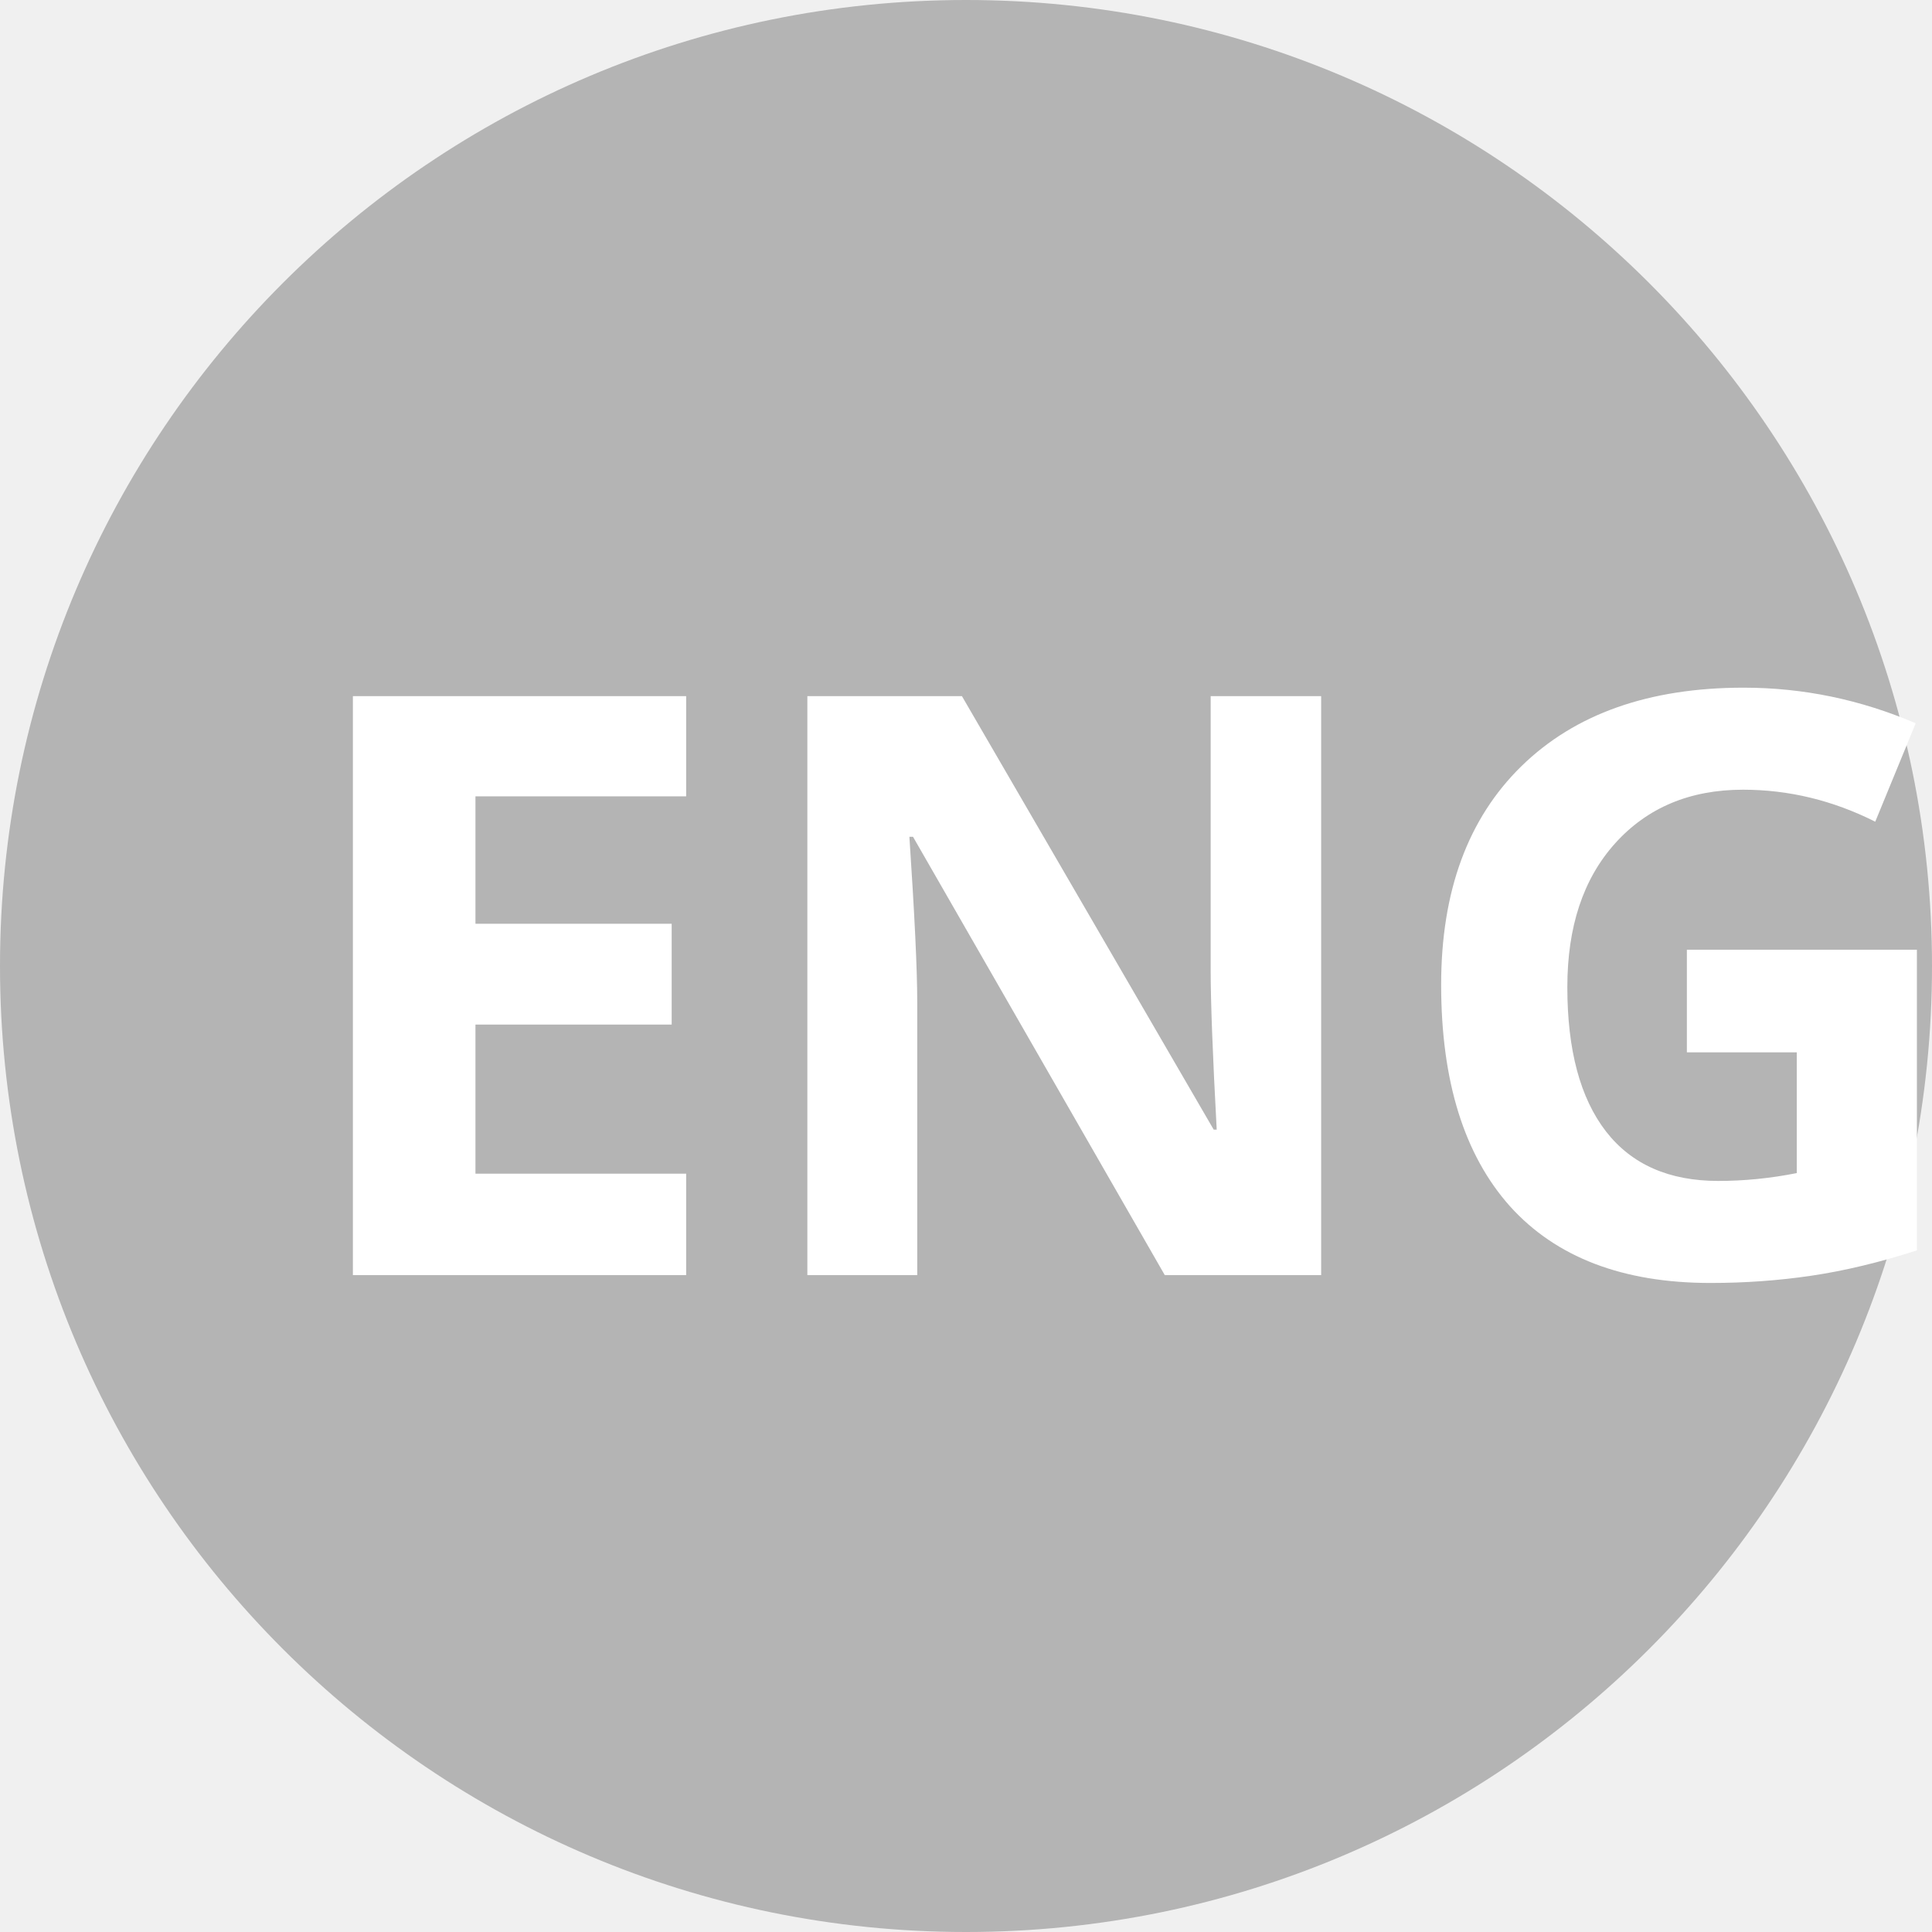
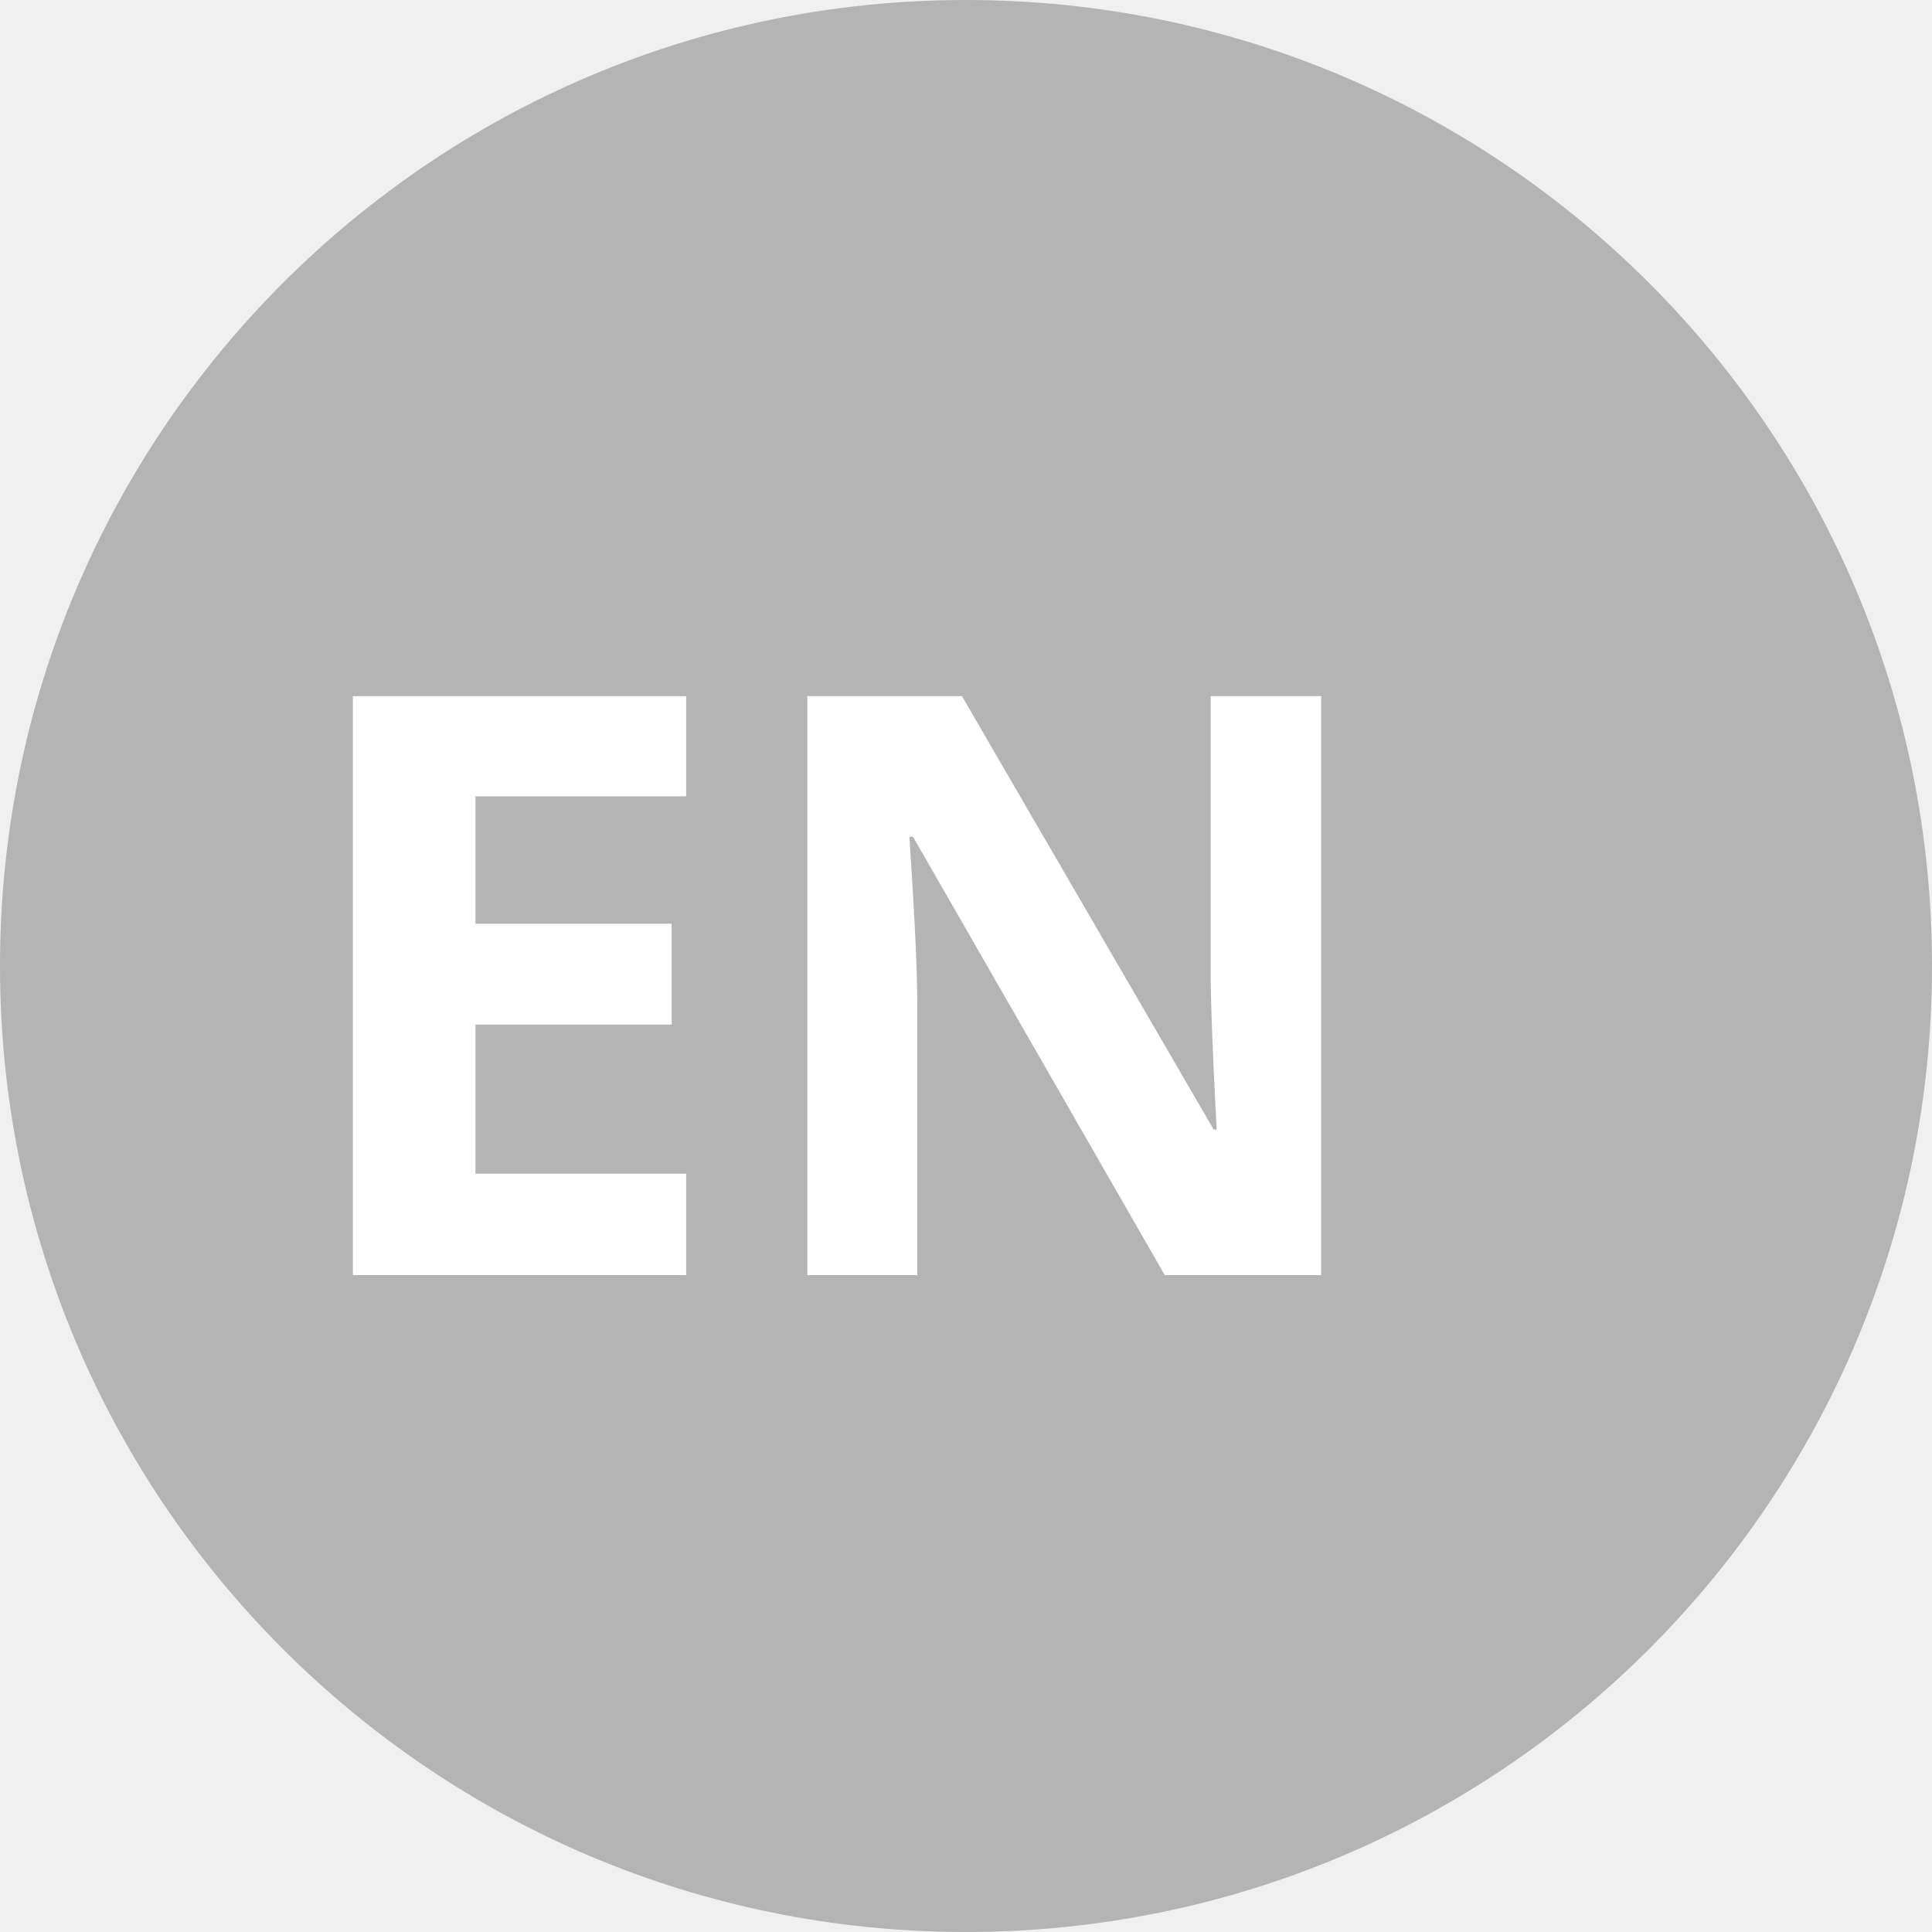
<svg xmlns="http://www.w3.org/2000/svg" width="50px" height="50px" viewBox="0 0 50 50" version="1.1">
  <g id="Love-&amp;-Connections---55&quot;" stroke="none" stroke-width="1" fill="none" fill-rule="evenodd">
    <g id="What-Is-LEAF" transform="translate(-940, -970)">
      <g id="Content" transform="translate(0, 839)">
        <g id="Header">
          <g id="ESP-Button" transform="translate(940, 131)">
            <circle id="Oval" fill="#000000" opacity="0.25" fill-rule="nonzero" cx="25" cy="25" r="25" />
            <text id="Esp" font-family="OpenSans-Bold, Open Sans" font-size="21" font-weight="bold" fill="#FFFFFF">
-               <tspan x="7.243" y="33">ENG</tspan>
+               <tspan x="7.243" y="33">EN</tspan>
            </text>
          </g>
        </g>
      </g>
    </g>
  </g>
</svg>
